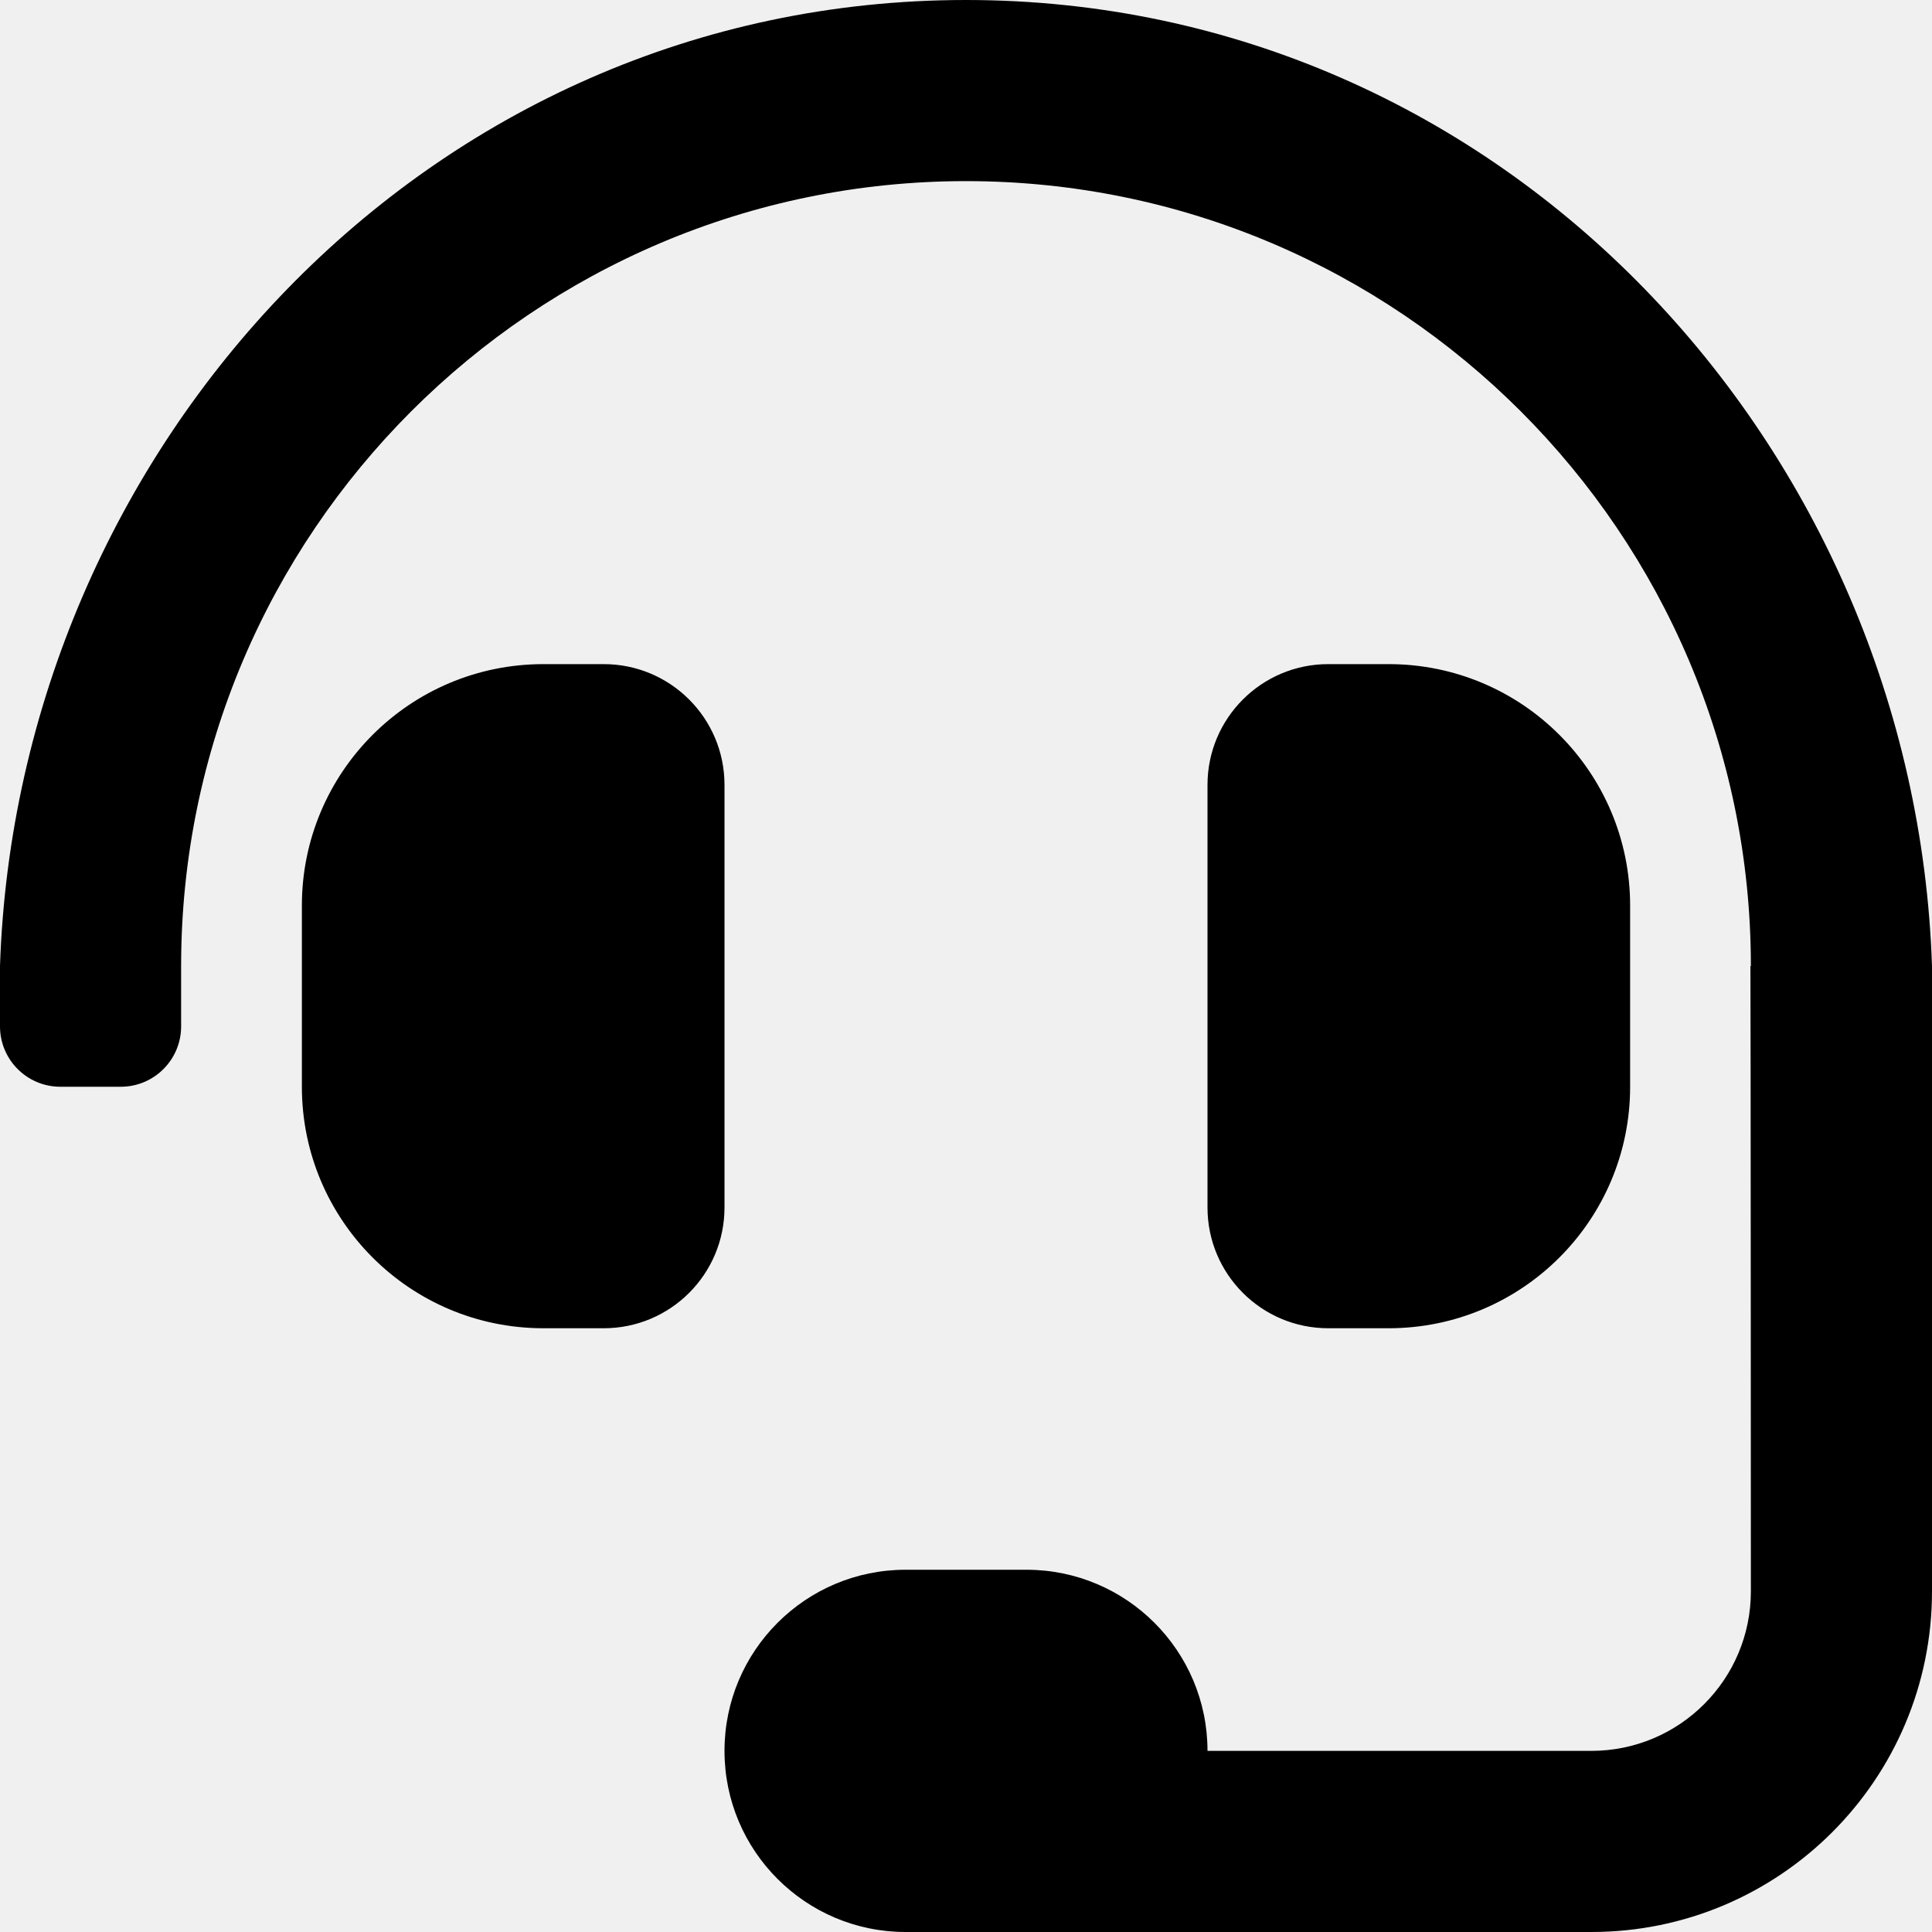
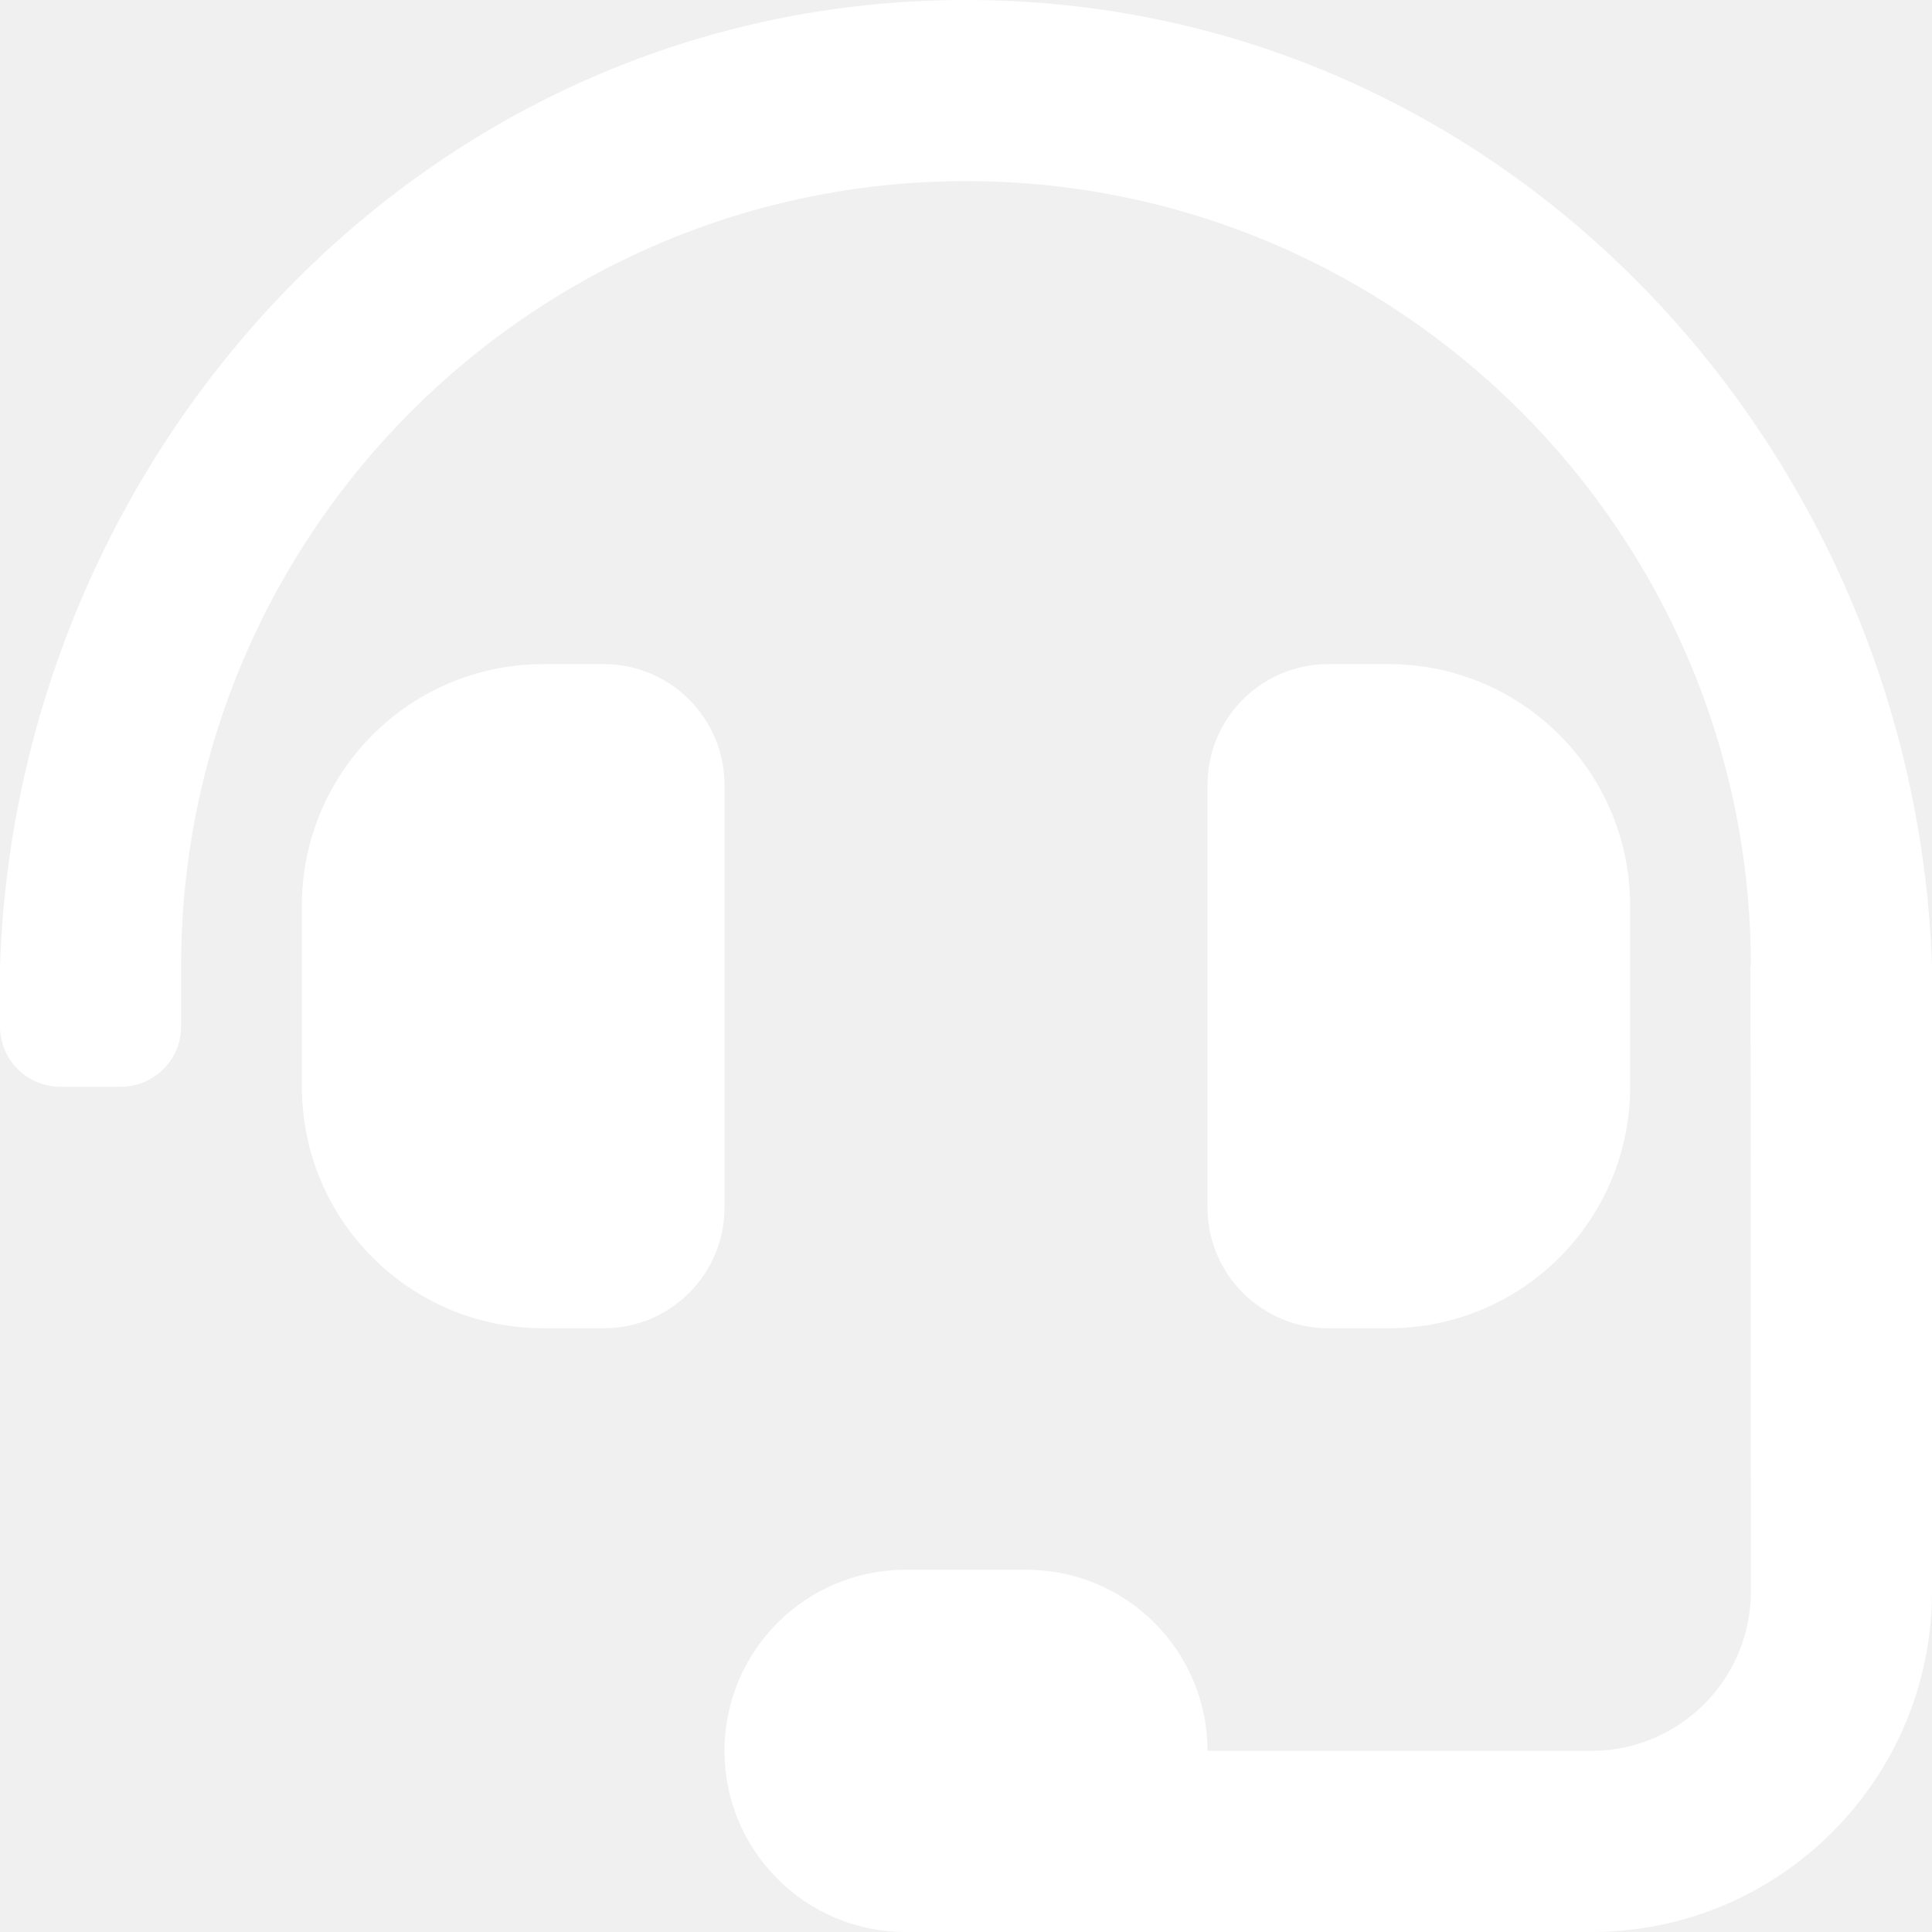
<svg xmlns="http://www.w3.org/2000/svg" aria-hidden="true" focusable="false" data-prefix="fas" data-icon="headset" class="svg-inline--fa fa-headset fa-w-16" role="img" viewBox="0 0 512 512">
-   <path fill="currentColor" d="M192 208c0-17.67-14.33-32-32-32h-16c-35.35 0-64 28.65-64 64v48c0 35.35 28.65 64 64 64h16c17.67 0 32-14.33 32-32V208zm176 144c35.35 0 64-28.65 64-64v-48c0-35.35-28.65-64-64-64h-16c-17.67 0-32 14.33-32 32v112c0 17.67 14.33 32 32 32h16zM256 0C113.18 0 4.58 118.83 0 256v16c0 8.84 7.16 16 16 16h16c8.84 0 16-7.16 16-16v-16c0-114.69 93.31-208 208-208s208 93.31 208 208h-.12c.08 2.43.12 165.72.12 165.72 0 23.35-18.93 42.28-42.28 42.28H320c0-26.51-21.49-48-48-48h-32c-26.51 0-48 21.49-48 48s21.49 48 48 48h181.72c49.86 0 90.28-40.42 90.28-90.28V256C507.42 118.83 398.82 0 256 0z" />
+   <path fill="white" d="M192 208c0-17.67-14.33-32-32-32h-16c-35.35 0-64 28.65-64 64v48c0 35.35 28.65 64 64 64h16c17.67 0 32-14.33 32-32V208zm176 144c35.35 0 64-28.65 64-64v-48c0-35.35-28.65-64-64-64h-16c-17.67 0-32 14.33-32 32v112c0 17.67 14.33 32 32 32h16zM256 0C113.18 0 4.58 118.83 0 256v16c0 8.84 7.16 16 16 16h16c8.84 0 16-7.16 16-16v-16c0-114.69 93.31-208 208-208s208 93.31 208 208h-.12c.08 2.43.12 165.72.12 165.72 0 23.35-18.93 42.28-42.28 42.28H320c0-26.51-21.49-48-48-48h-32c-26.51 0-48 21.49-48 48s21.49 48 48 48h181.72c49.86 0 90.28-40.42 90.28-90.28V256C507.42 118.83 398.82 0 256 0z" />
</svg>
